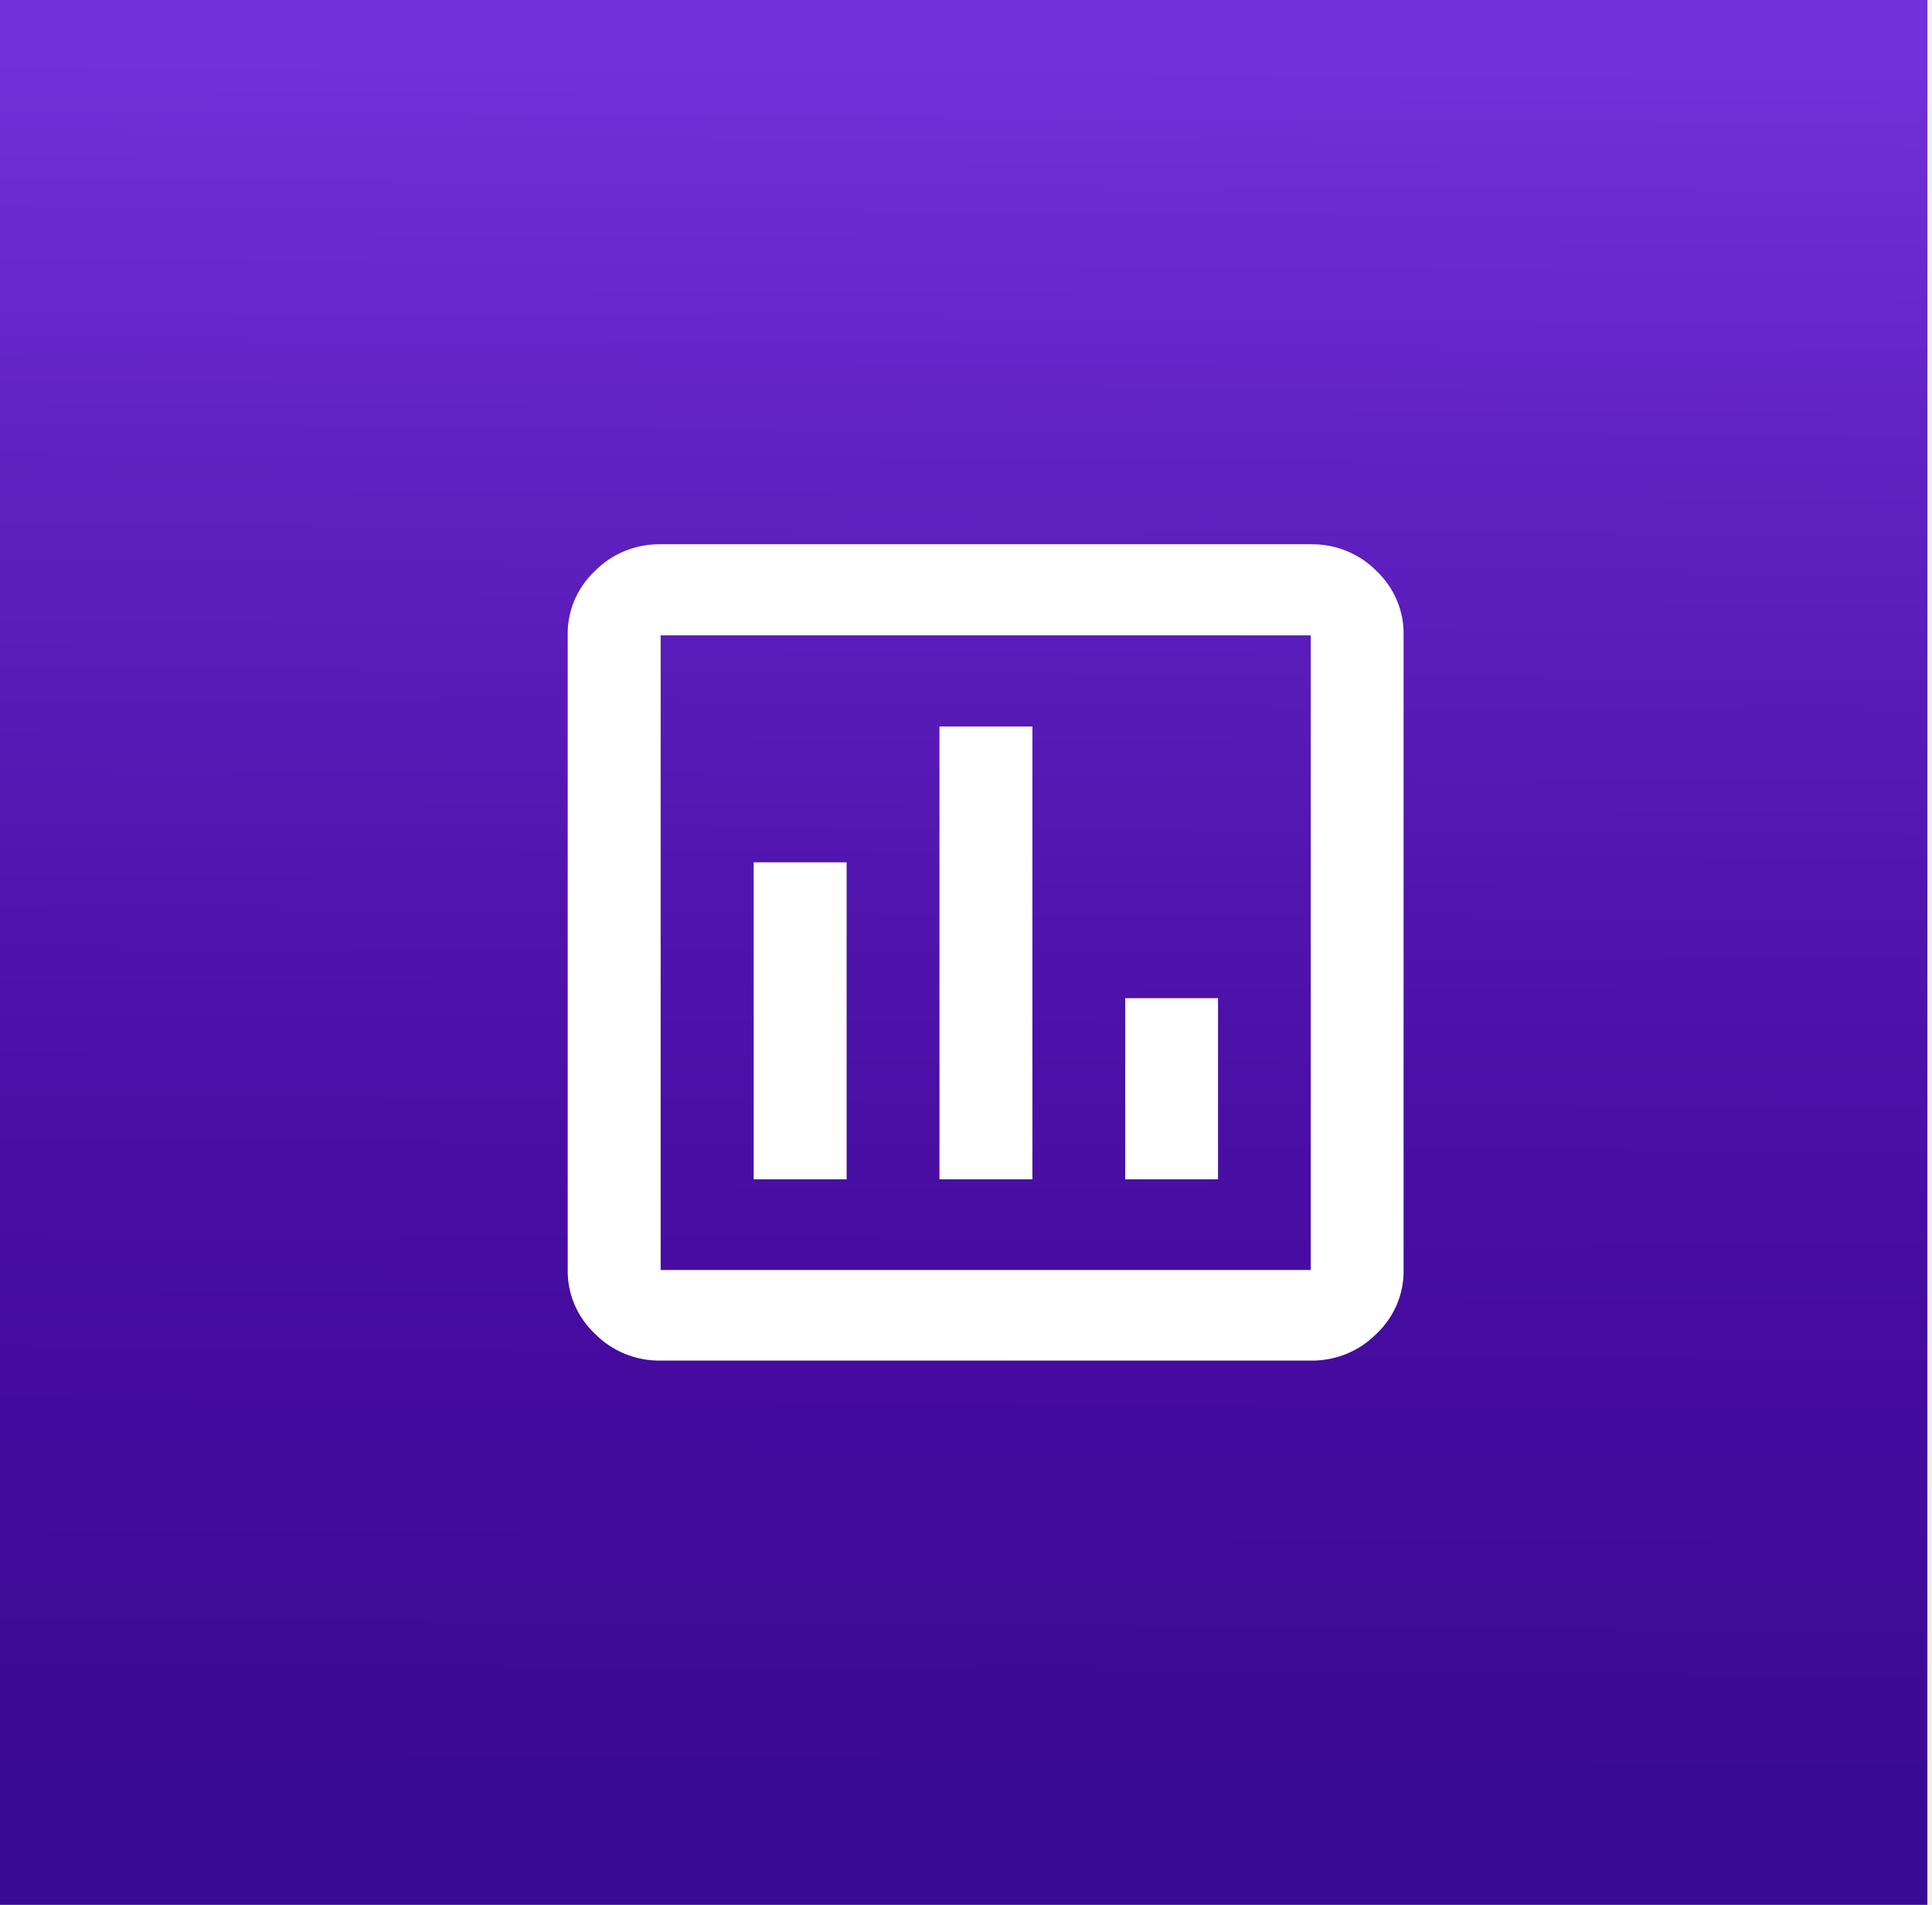
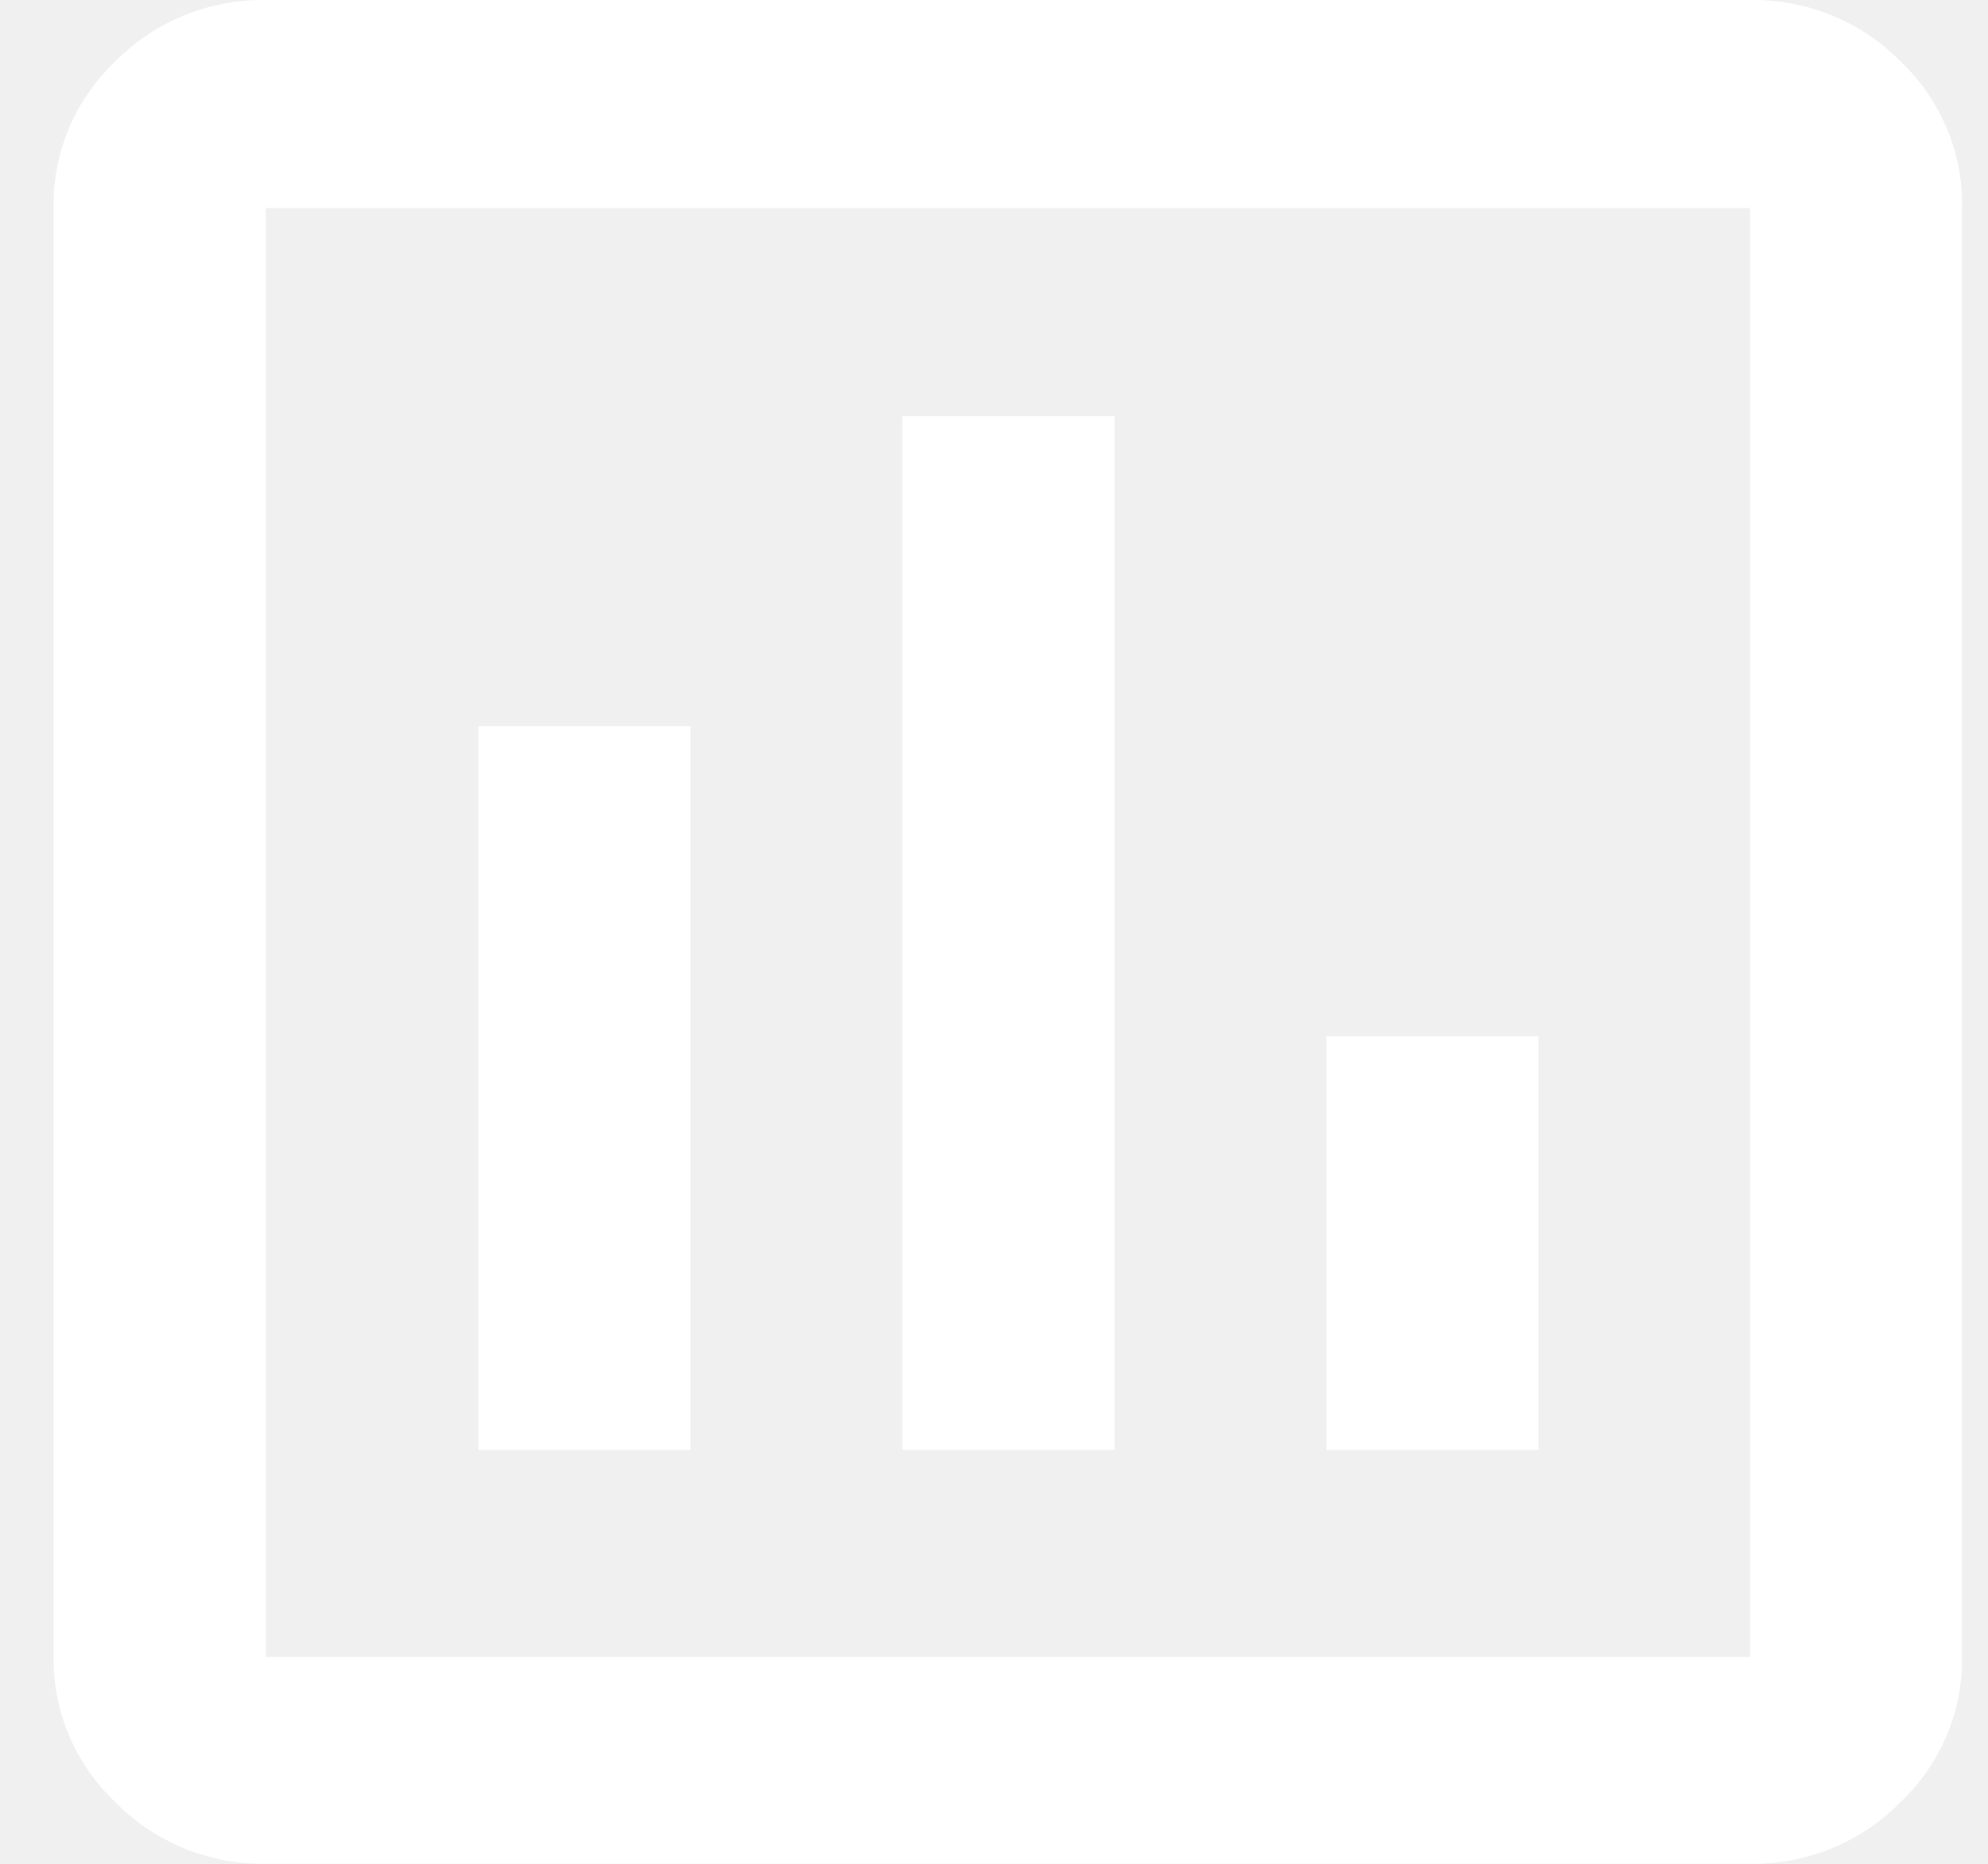
- <svg xmlns="http://www.w3.org/2000/svg" width="71" height="70" viewBox="0 0 71 70" fill="none">
-   <path d="M0 0H70.83V70H0V0Z" fill="url(#paint0_linear_0_1)" />
-   <path d="M27.698 43.339H31.113V31.689H27.698V43.339ZM34.525 43.339H37.94V26.697H34.525V43.339ZM41.351 43.339H44.762V36.682H41.351V43.339ZM24.279 50C23.829 50.006 23.383 49.922 22.968 49.753C22.553 49.584 22.179 49.334 21.869 49.019C21.545 48.715 21.289 48.349 21.116 47.946C20.943 47.542 20.857 47.108 20.863 46.671V23.349C20.854 22.908 20.938 22.47 21.111 22.061C21.284 21.653 21.542 21.284 21.869 20.977C22.179 20.662 22.554 20.413 22.968 20.245C23.383 20.077 23.829 19.994 24.279 20H48.169C48.619 19.994 49.065 20.077 49.48 20.245C49.895 20.413 50.269 20.662 50.58 20.977C50.906 21.284 51.163 21.654 51.335 22.062C51.508 22.47 51.591 22.908 51.581 23.349V46.671C51.588 47.108 51.503 47.541 51.331 47.945C51.158 48.349 50.903 48.715 50.58 49.019C50.269 49.334 49.895 49.584 49.48 49.753C49.066 49.922 48.619 50.006 48.169 50H24.279ZM24.279 46.671H48.169V23.349H24.279V46.671Z" fill="white" />
-   <defs>
-     <linearGradient id="paint0_linear_0_1" x1="36.129" y1="2.294" x2="35.697" y2="68.688" gradientUnits="userSpaceOnUse">
-       <stop stop-color="#7230D8" />
-       <stop offset="0.21" stop-color="#6122C3" />
-       <stop offset="0.54" stop-color="#4C11A8" />
-       <stop offset="0.73" stop-color="#440B9E" />
-       <stop offset="1" stop-color="#390A93" />
-     </linearGradient>
-   </defs>
+ <svg xmlns="http://www.w3.org/2000/svg" width="32" height="30" viewBox="0 0 32 30" fill="none">
+   <path d="M7.698 23.339H11.114V11.689H7.698V23.339ZM14.525 23.339H17.94V6.697H14.525V23.339ZM21.351 23.339H24.762V16.682H21.351V23.339ZM4.279 30C3.829 30.006 3.383 29.922 2.968 29.753C2.553 29.584 2.179 29.334 1.869 29.019C1.545 28.715 1.289 28.349 1.116 27.945C0.943 27.542 0.857 27.108 0.864 26.671V3.349C0.854 2.908 0.938 2.47 1.111 2.061C1.284 1.653 1.542 1.284 1.869 0.977C2.179 0.662 2.554 0.413 2.969 0.245C3.383 0.077 3.829 -0.006 4.279 0H28.169C28.619 -0.006 29.065 0.077 29.48 0.245C29.895 0.413 30.269 0.662 30.58 0.977C30.906 1.284 31.163 1.654 31.335 2.062C31.508 2.47 31.591 2.908 31.581 3.349V26.671C31.588 27.108 31.503 27.541 31.331 27.945C31.158 28.349 30.903 28.715 30.58 29.019C30.269 29.334 29.895 29.584 29.48 29.753C29.066 29.922 28.619 30.006 28.169 30H4.279ZM4.279 26.671H28.169V3.349H4.279V26.671Z" fill="white" />
</svg>
